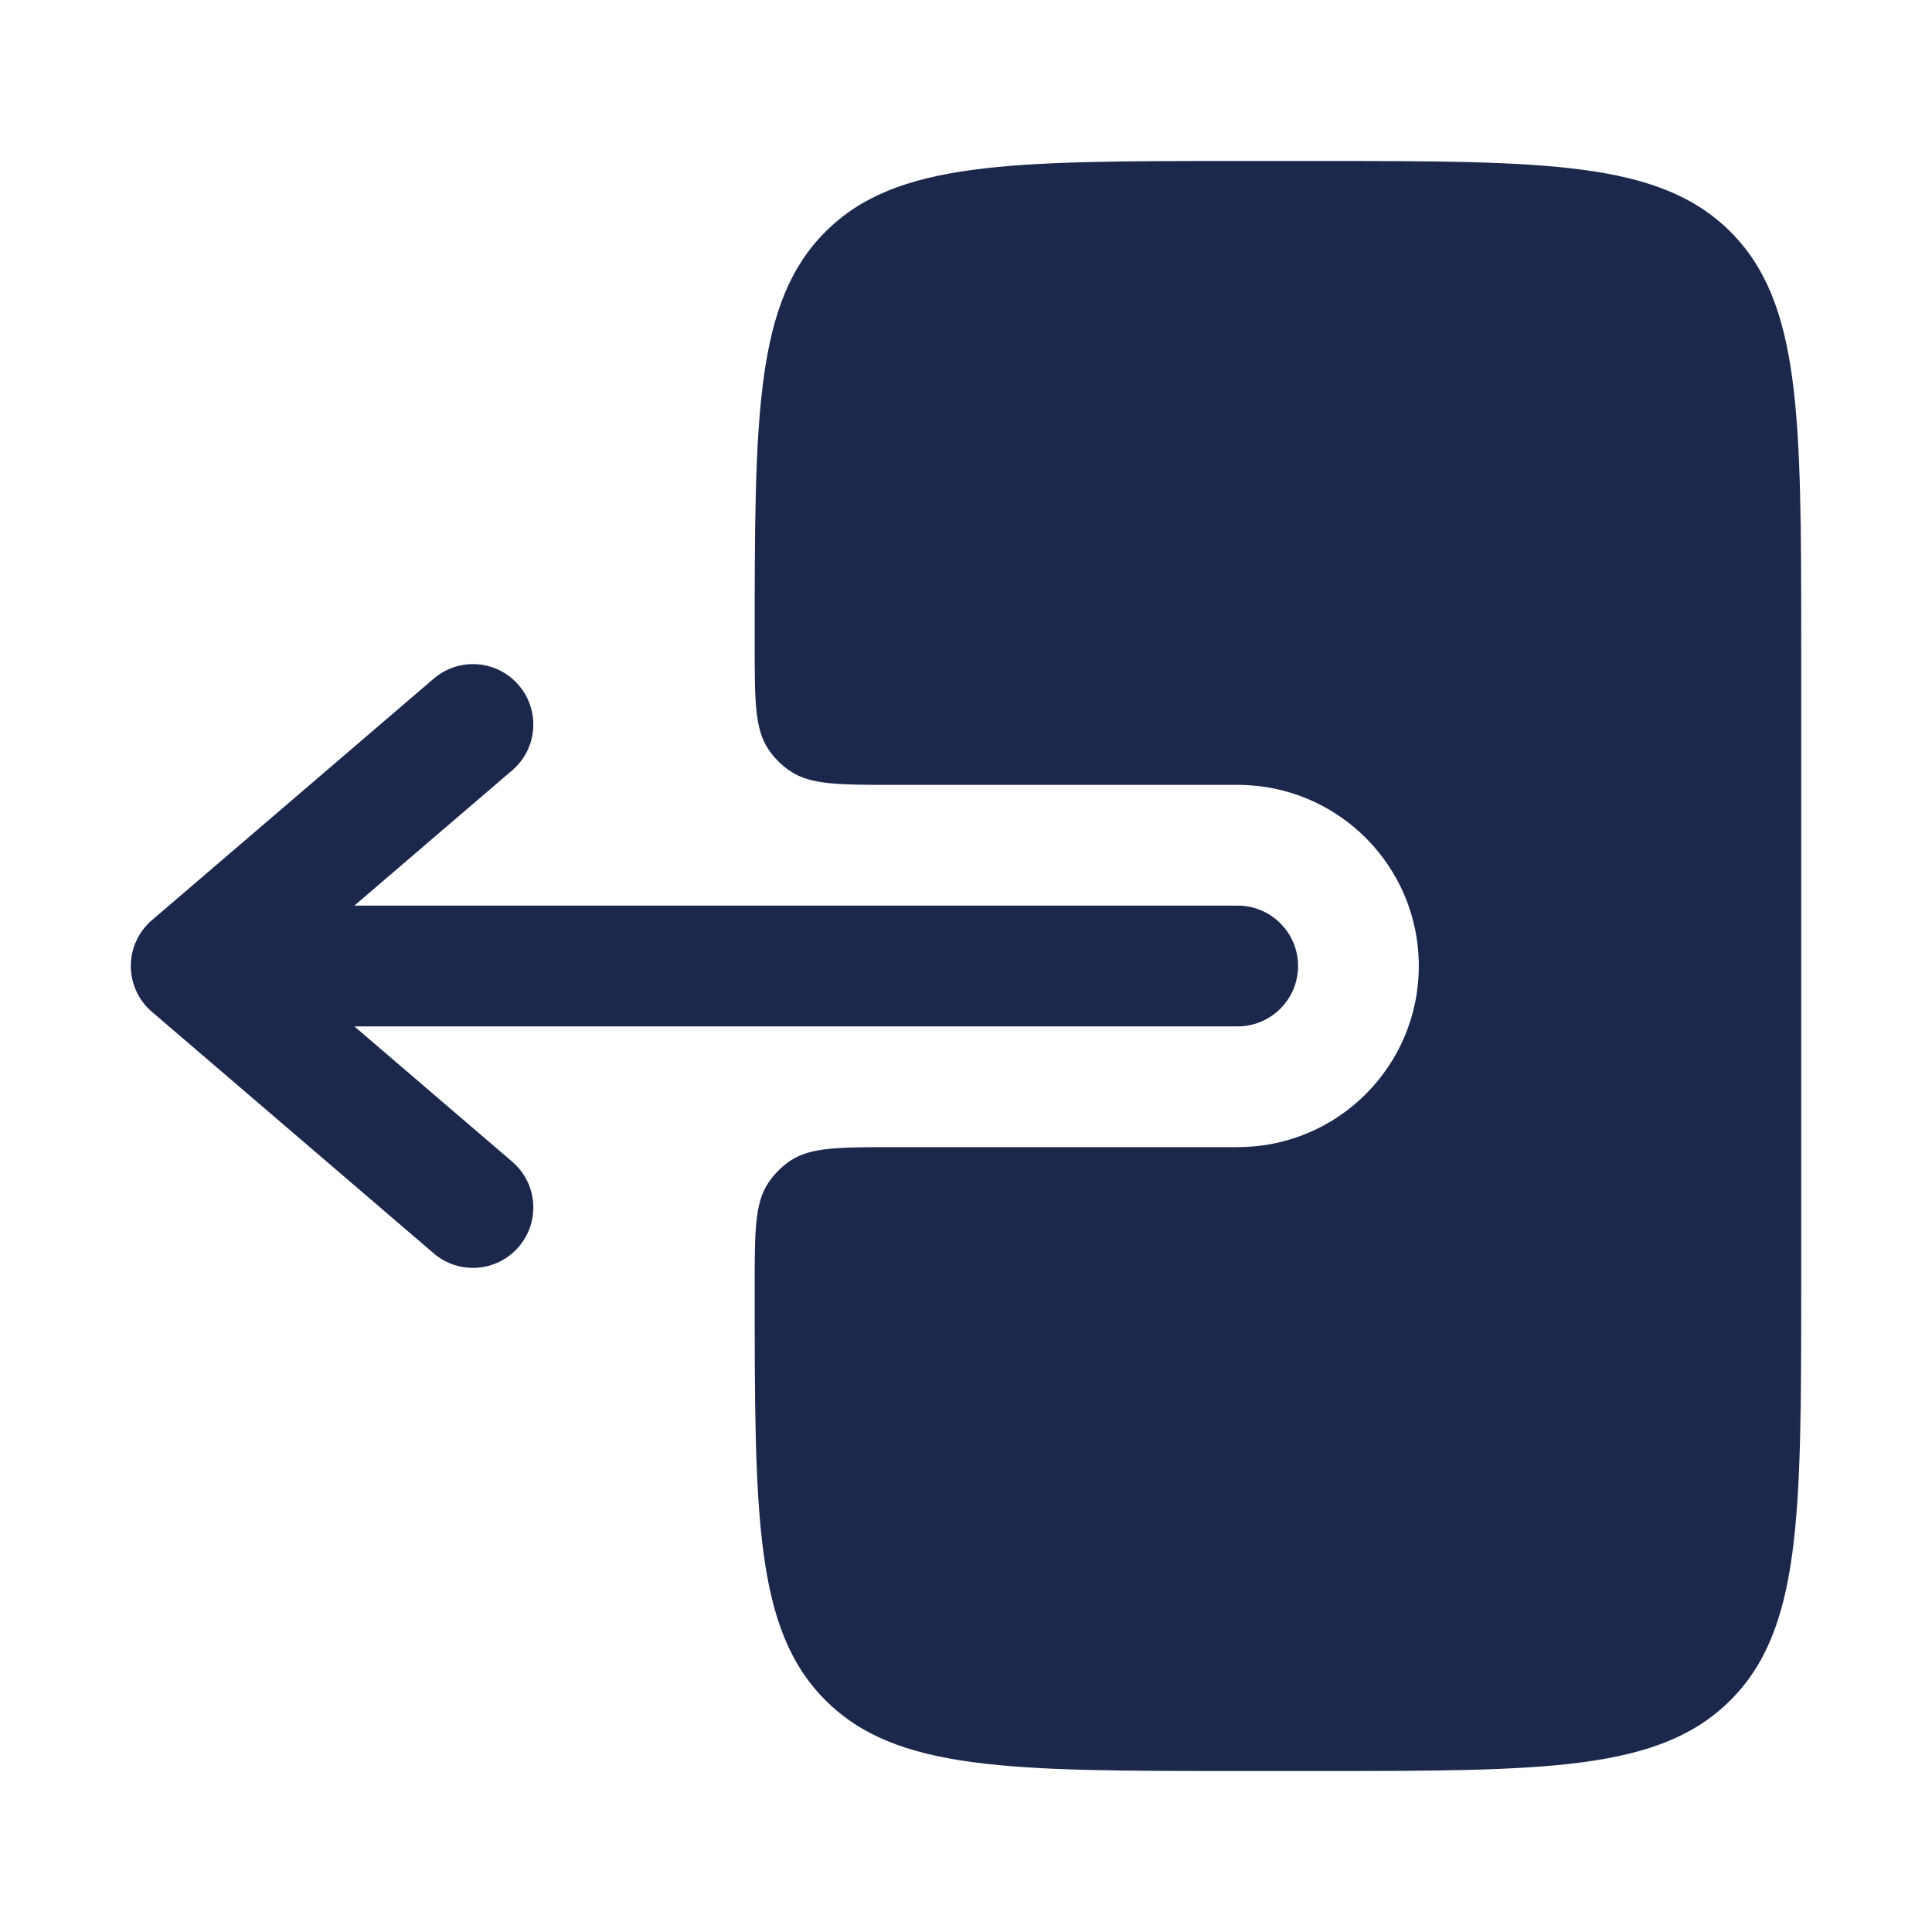
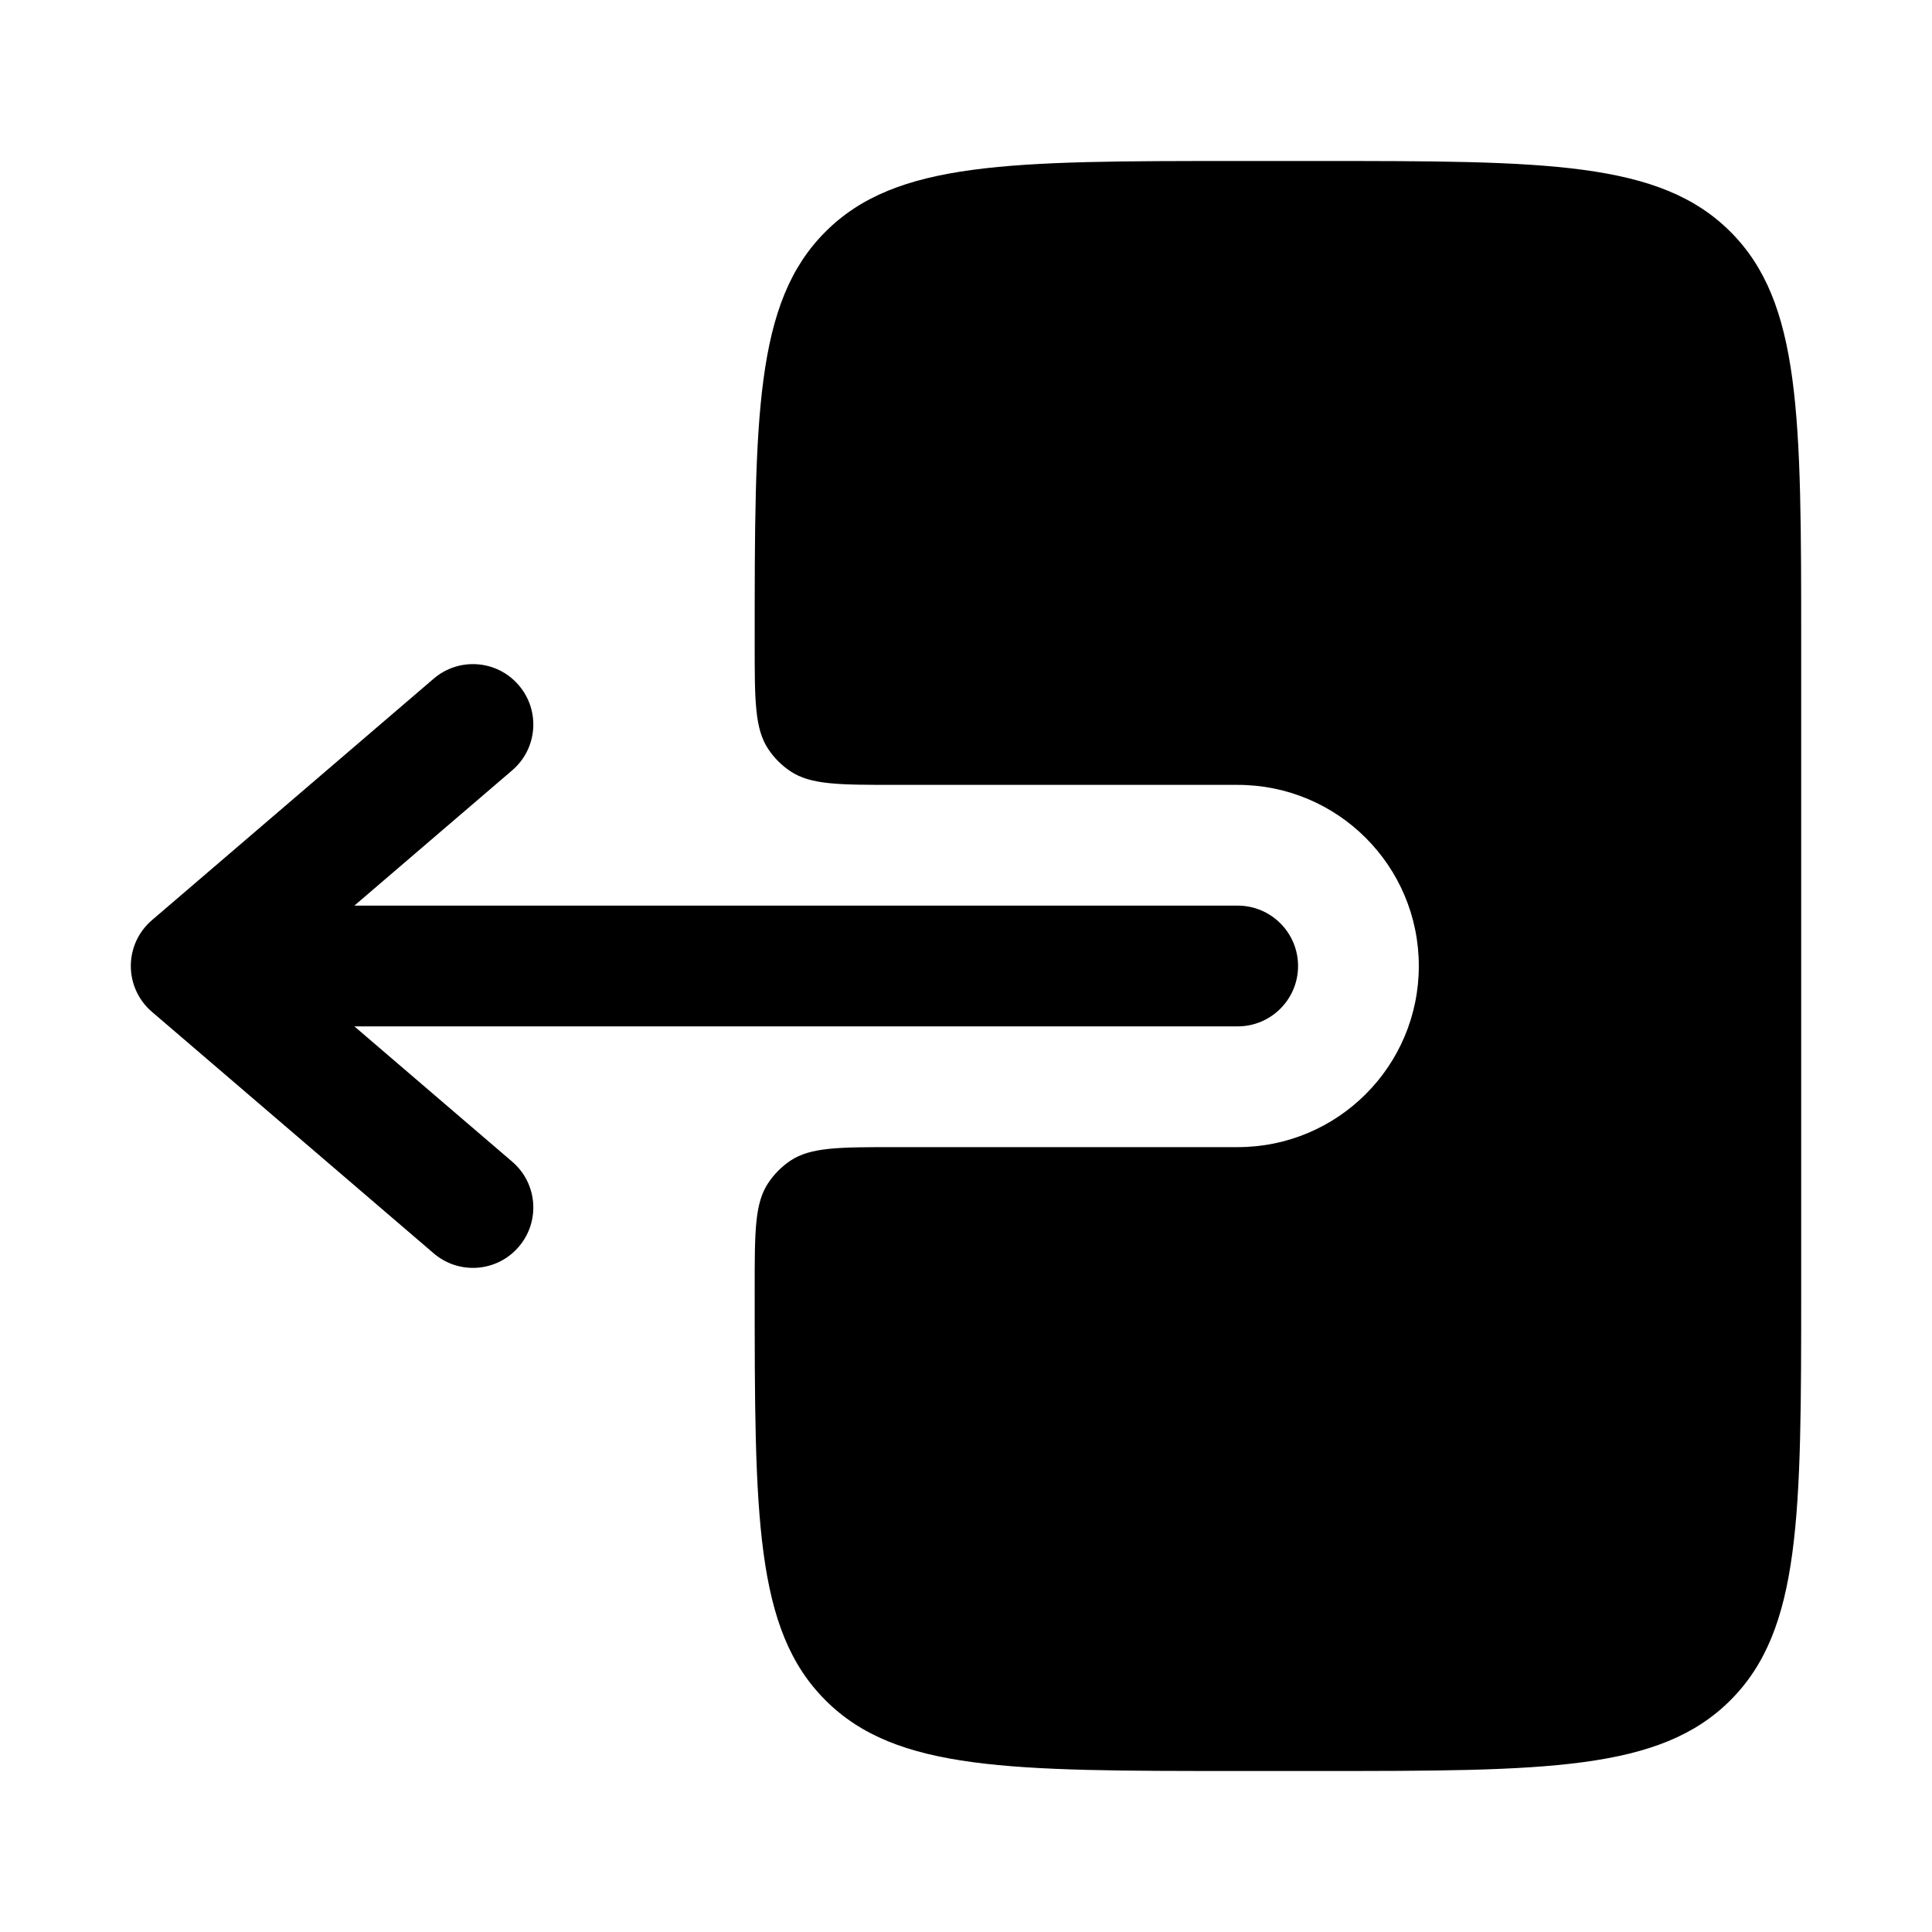
<svg xmlns="http://www.w3.org/2000/svg" width="800px" height="800px" viewBox="0 0 24 24" fill="none">
-   <path fill-rule="evenodd" clip-rule="evenodd" d="M16.125 12C16.125 11.586 15.789 11.25 15.375 11.25L4.402 11.25L6.363 9.569C6.678 9.3 6.714 8.826 6.444 8.512C6.175 8.197 5.701 8.161 5.387 8.431L1.887 11.431C1.721 11.573 1.625 11.781 1.625 12C1.625 12.219 1.721 12.427 1.887 12.569L5.387 15.569C5.701 15.839 6.175 15.803 6.444 15.488C6.714 15.174 6.678 14.7 6.363 14.431L4.402 12.75L15.375 12.75C15.789 12.75 16.125 12.414 16.125 12Z" fill="#1C274C" />
-   <path d="M9.375 8C9.375 8.702 9.375 9.053 9.544 9.306C9.616 9.415 9.71 9.508 9.819 9.581C10.072 9.75 10.423 9.75 11.125 9.75L15.375 9.75C16.618 9.75 17.625 10.757 17.625 12C17.625 13.243 16.618 14.25 15.375 14.25L11.125 14.25C10.423 14.25 10.072 14.25 9.819 14.418C9.71 14.492 9.617 14.585 9.544 14.694C9.375 14.947 9.375 15.298 9.375 16C9.375 18.828 9.375 20.243 10.254 21.121C11.132 22 12.546 22 15.375 22L16.375 22C19.203 22 20.617 22 21.496 21.121C22.375 20.243 22.375 18.828 22.375 16L22.375 8C22.375 5.172 22.375 3.757 21.496 2.879C20.617 2 19.203 2 16.375 2L15.375 2C12.546 2 11.132 2 10.254 2.879C9.375 3.757 9.375 5.172 9.375 8Z" fill="#1C274C" />
+   <path fill-rule="evenodd" clip-rule="evenodd" d="M16.125 12C16.125 11.586 15.789 11.25 15.375 11.25L4.402 11.25L6.363 9.569C6.678 9.3 6.714 8.826 6.444 8.512C6.175 8.197 5.701 8.161 5.387 8.431L1.887 11.431C1.721 11.573 1.625 11.781 1.625 12C1.625 12.219 1.721 12.427 1.887 12.569L5.387 15.569C5.701 15.839 6.175 15.803 6.444 15.488C6.714 15.174 6.678 14.7 6.363 14.431L4.402 12.75L15.375 12.75C15.789 12.75 16.125 12.414 16.125 12Z" fill="#000000" />
+   <path d="M9.375 8C9.375 8.702 9.375 9.053 9.544 9.306C9.616 9.415 9.71 9.508 9.819 9.581C10.072 9.75 10.423 9.75 11.125 9.75L15.375 9.75C16.618 9.75 17.625 10.757 17.625 12C17.625 13.243 16.618 14.25 15.375 14.25L11.125 14.25C10.423 14.25 10.072 14.25 9.819 14.418C9.71 14.492 9.617 14.585 9.544 14.694C9.375 14.947 9.375 15.298 9.375 16C9.375 18.828 9.375 20.243 10.254 21.121C11.132 22 12.546 22 15.375 22L16.375 22C19.203 22 20.617 22 21.496 21.121C22.375 20.243 22.375 18.828 22.375 16L22.375 8C22.375 5.172 22.375 3.757 21.496 2.879C20.617 2 19.203 2 16.375 2L15.375 2C12.546 2 11.132 2 10.254 2.879C9.375 3.757 9.375 5.172 9.375 8Z" fill="#000000" />
</svg>
